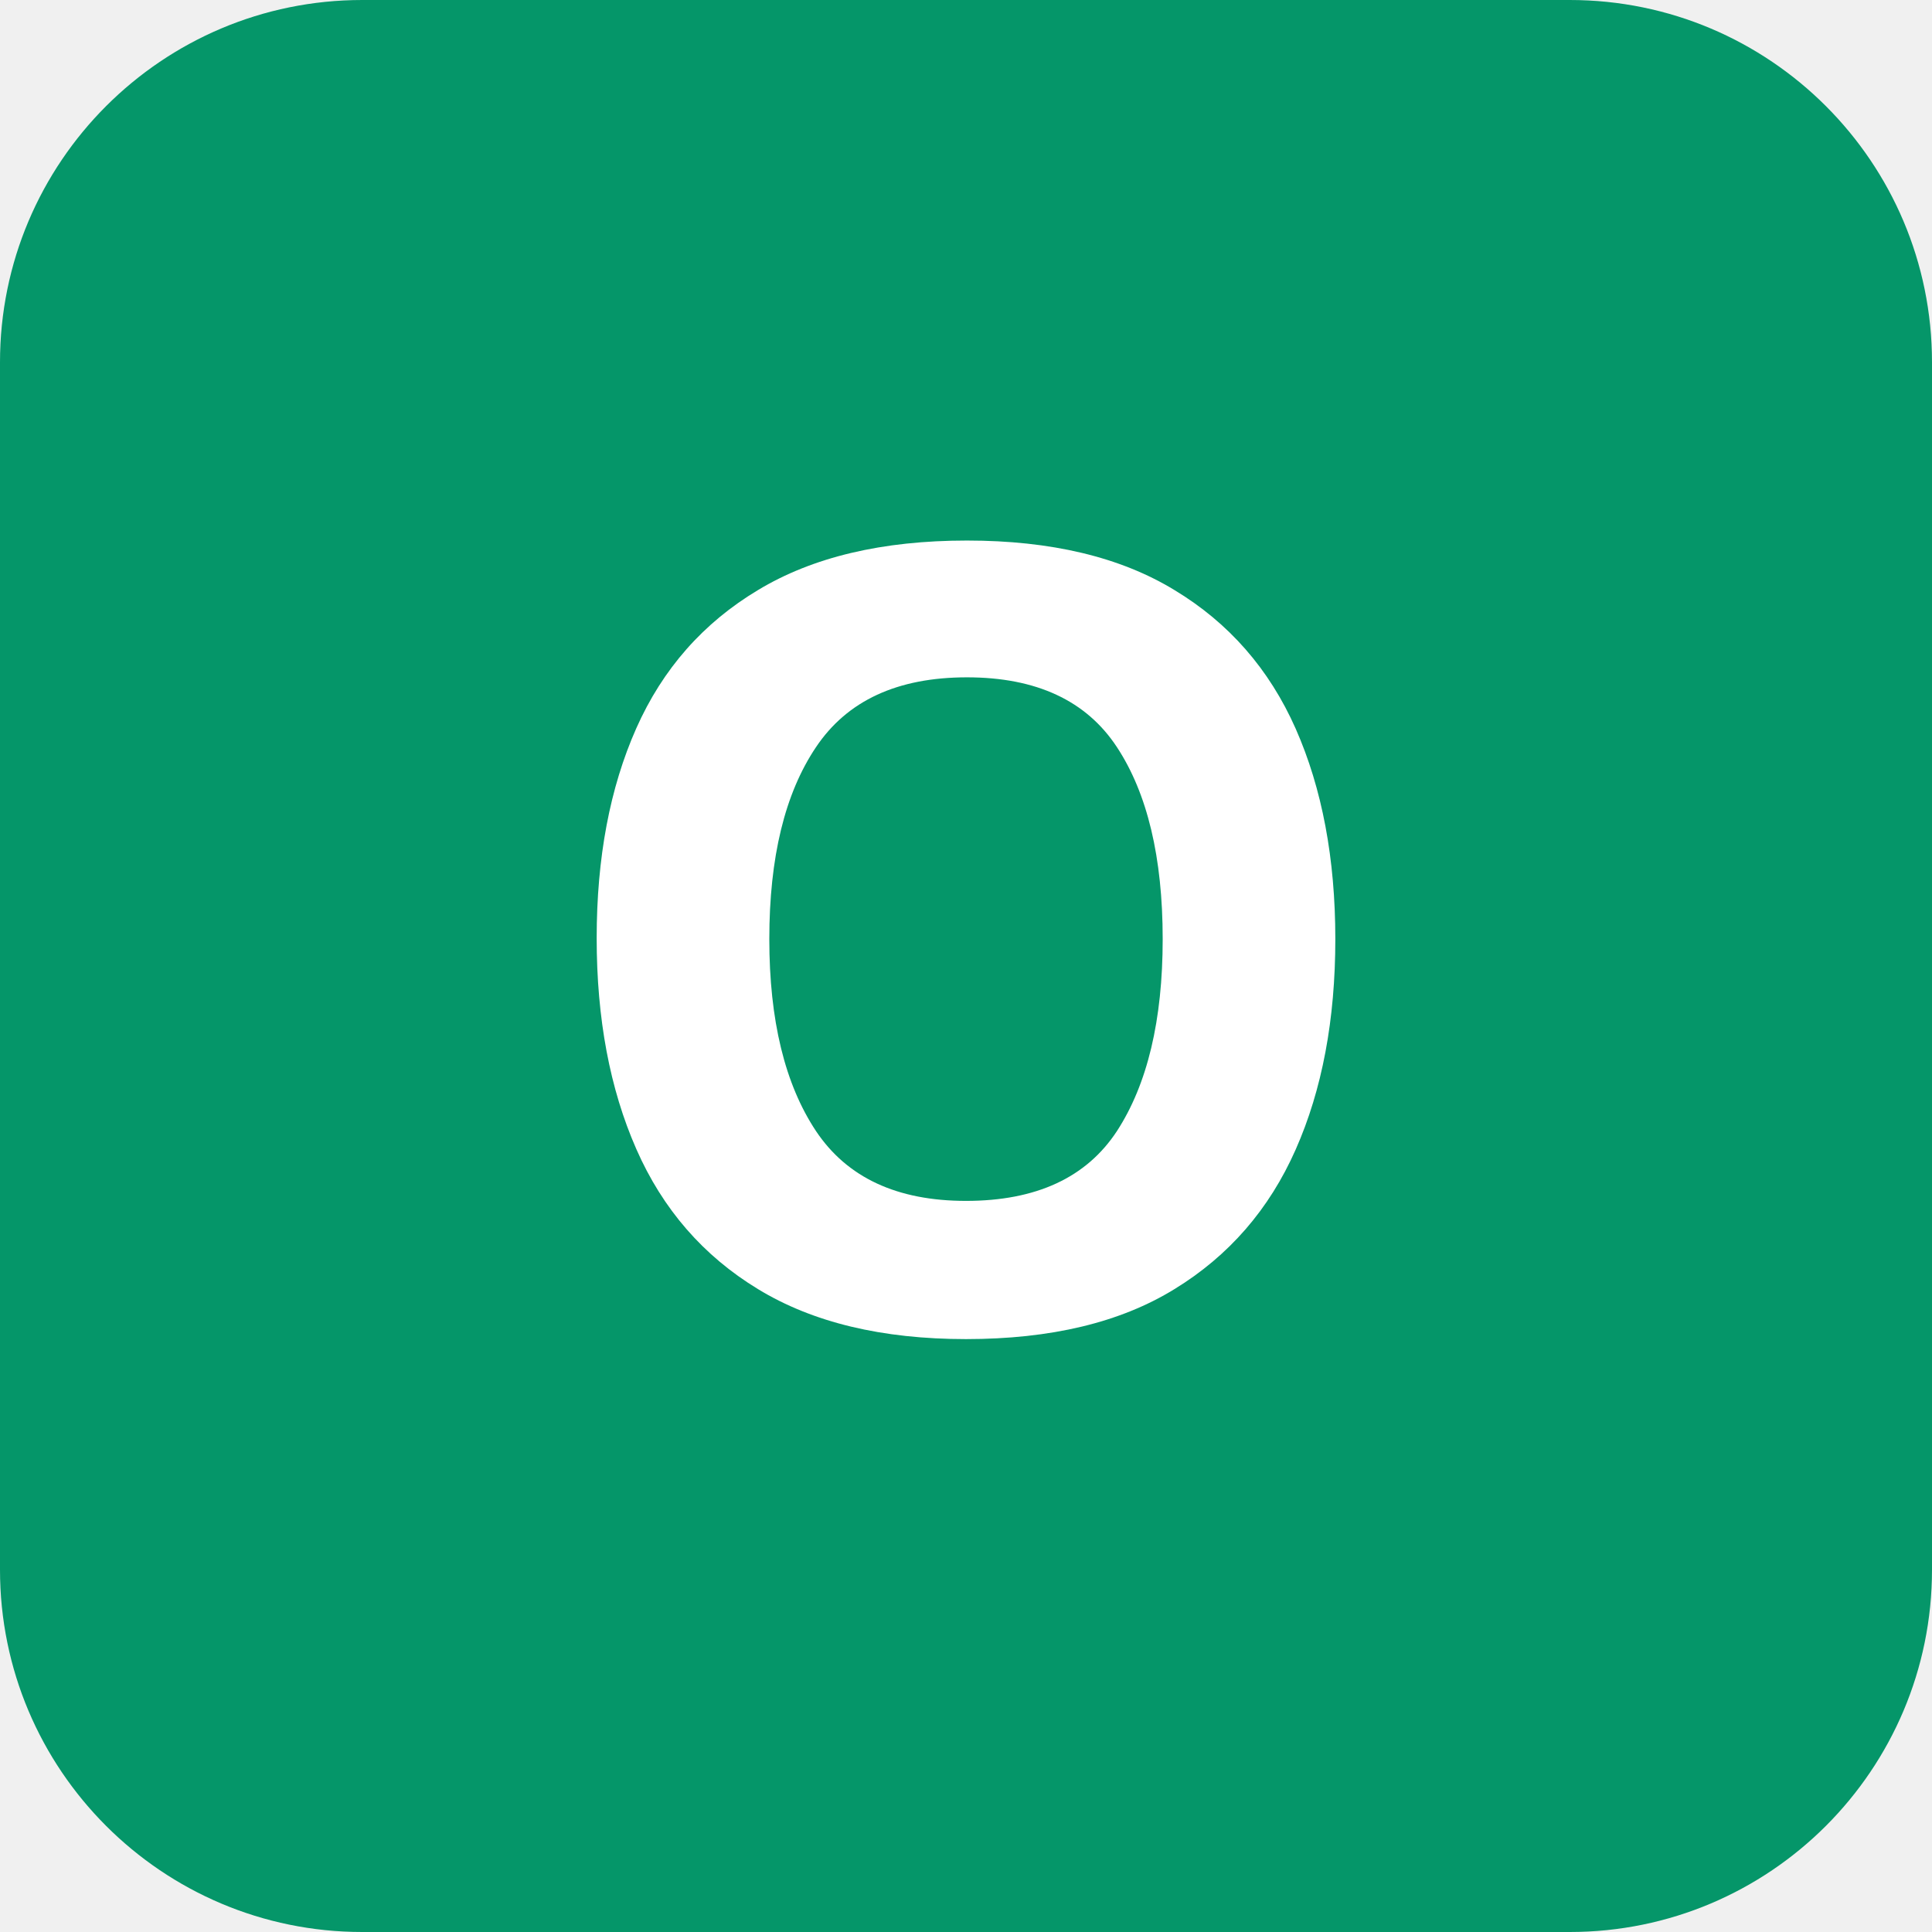
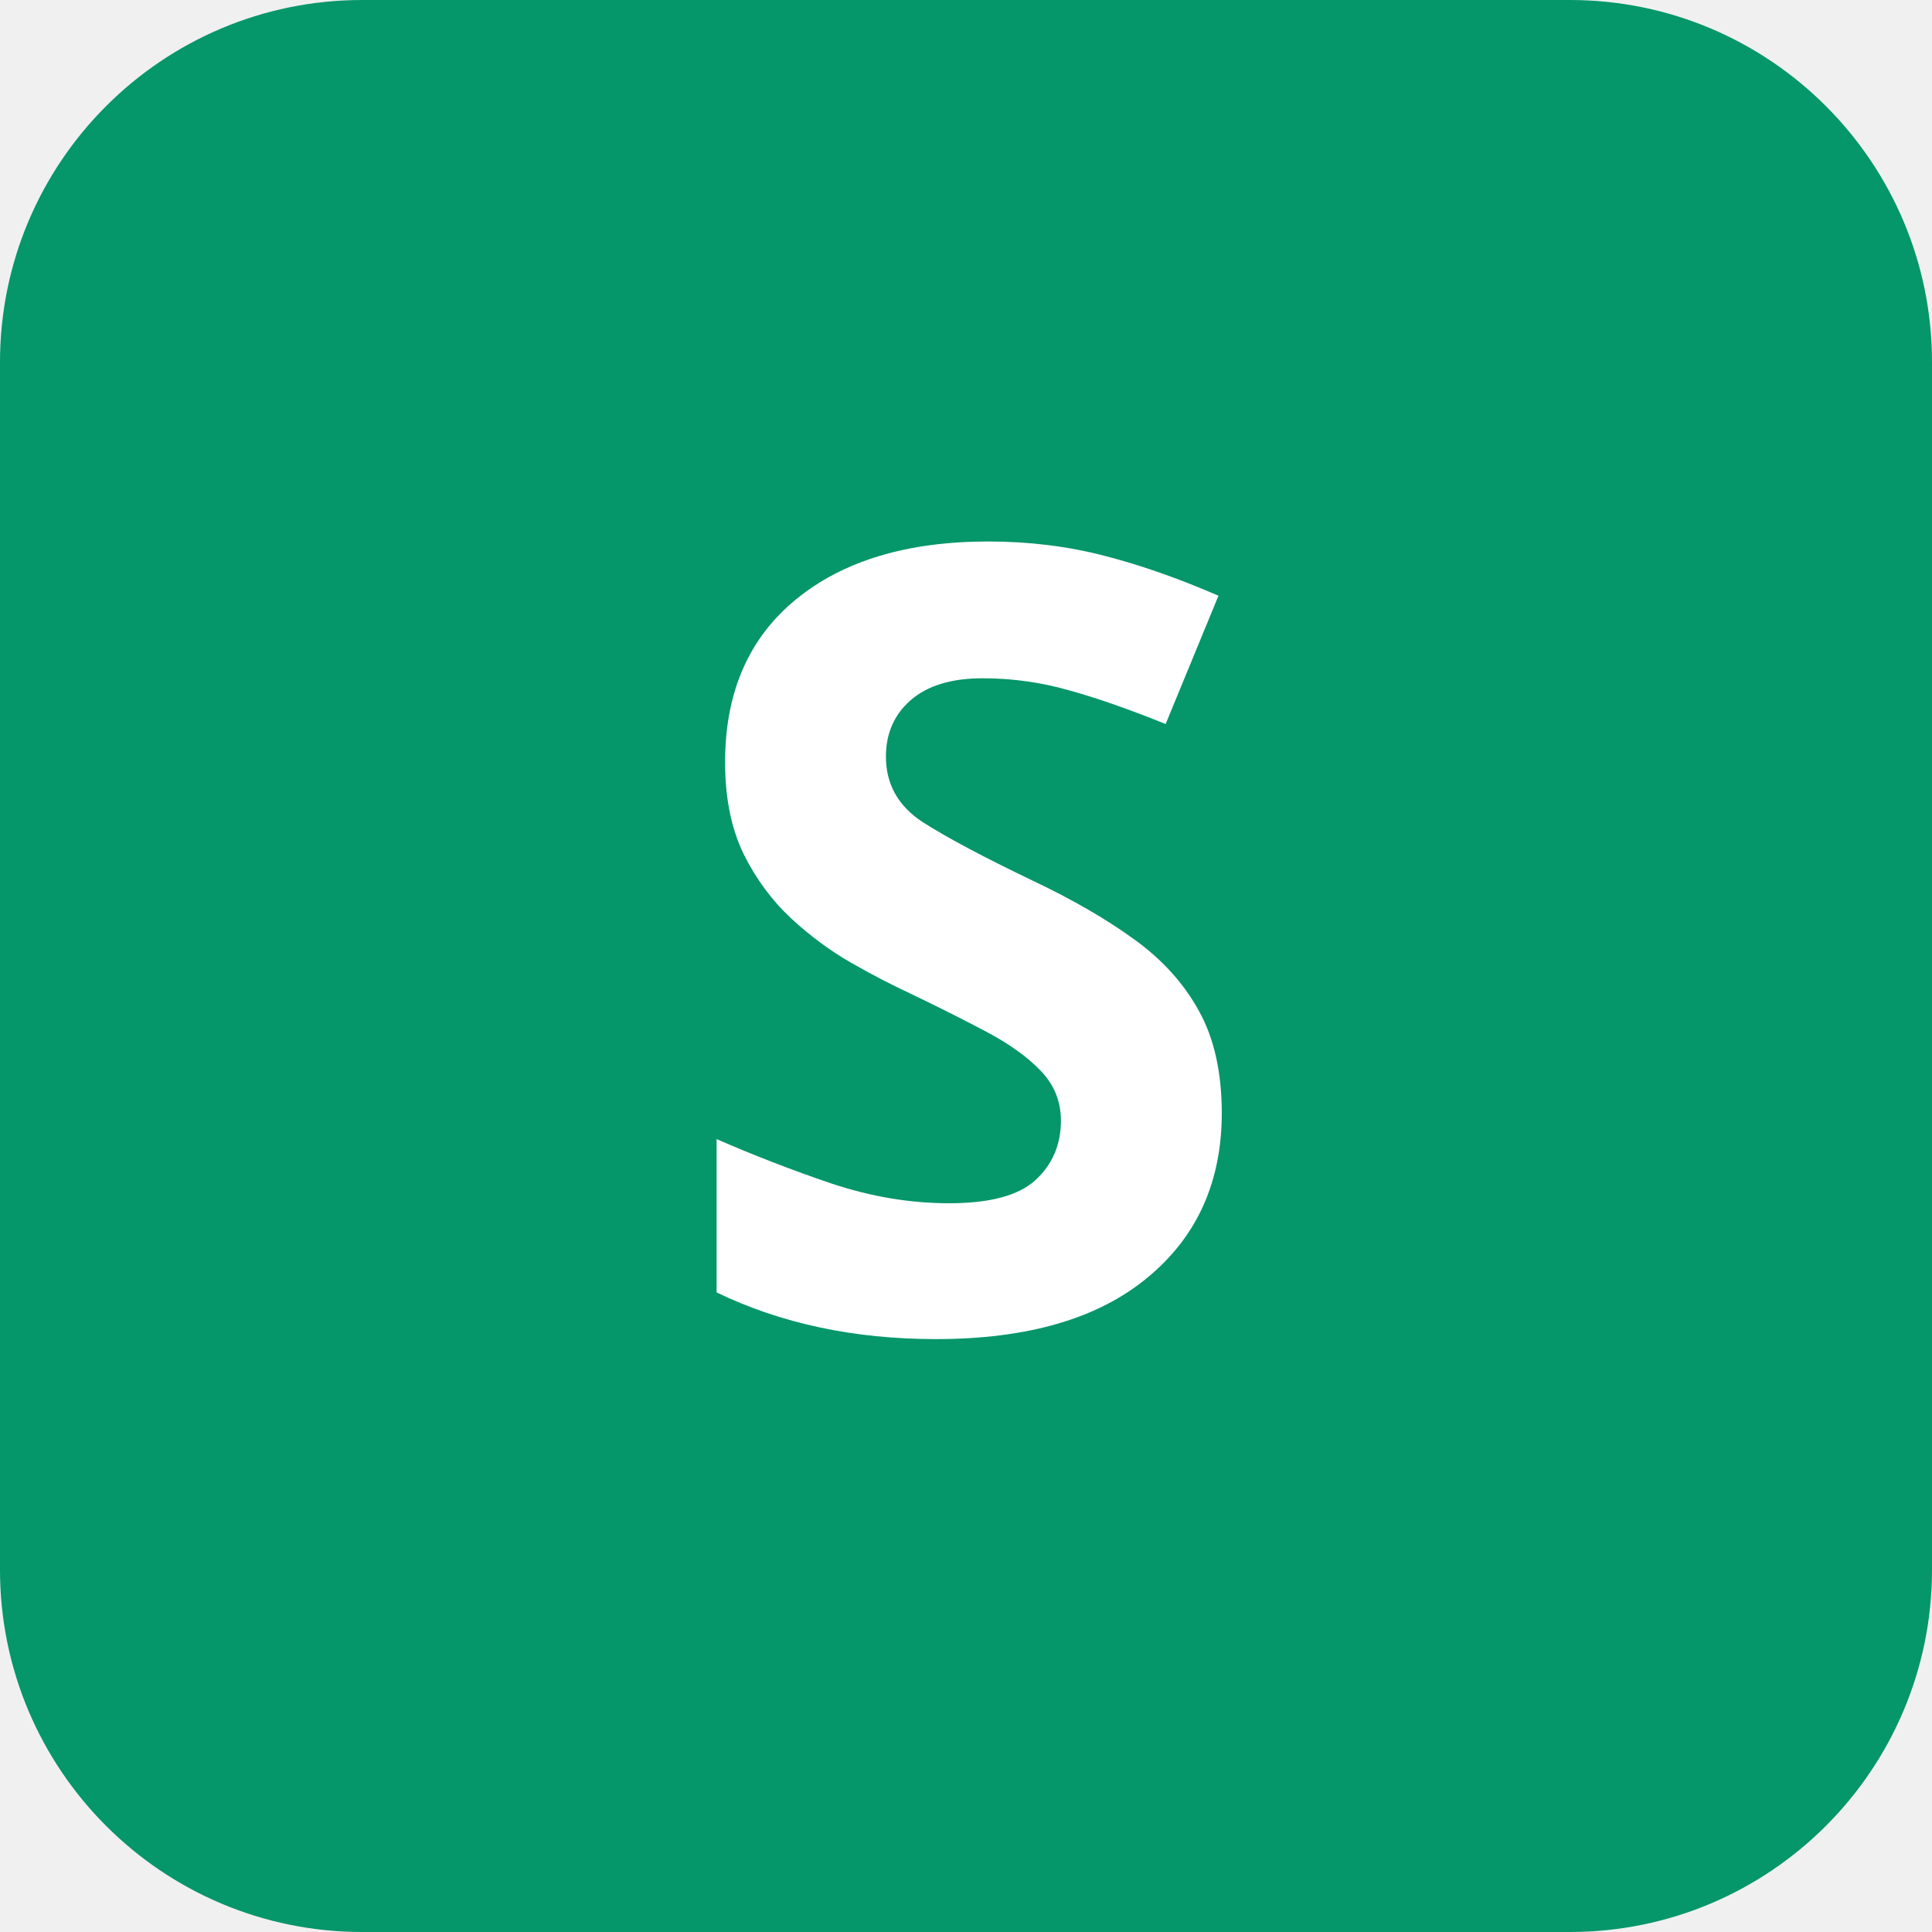
<svg xmlns="http://www.w3.org/2000/svg" viewBox="0 0 64 64">
  <rect width="64" height="64" rx="12" fill="#059669" />
-   <text x="32" y="44" font-family="system-ui,sans-serif" font-size="36" font-weight="700" fill="#fff" text-anchor="middle">O</text>
+   <text x="32" y="44" font-family="system-ui,sans-serif" font-size="36" font-weight="700" fill="#fff" text-anchor="middle">S</text>
</svg>
